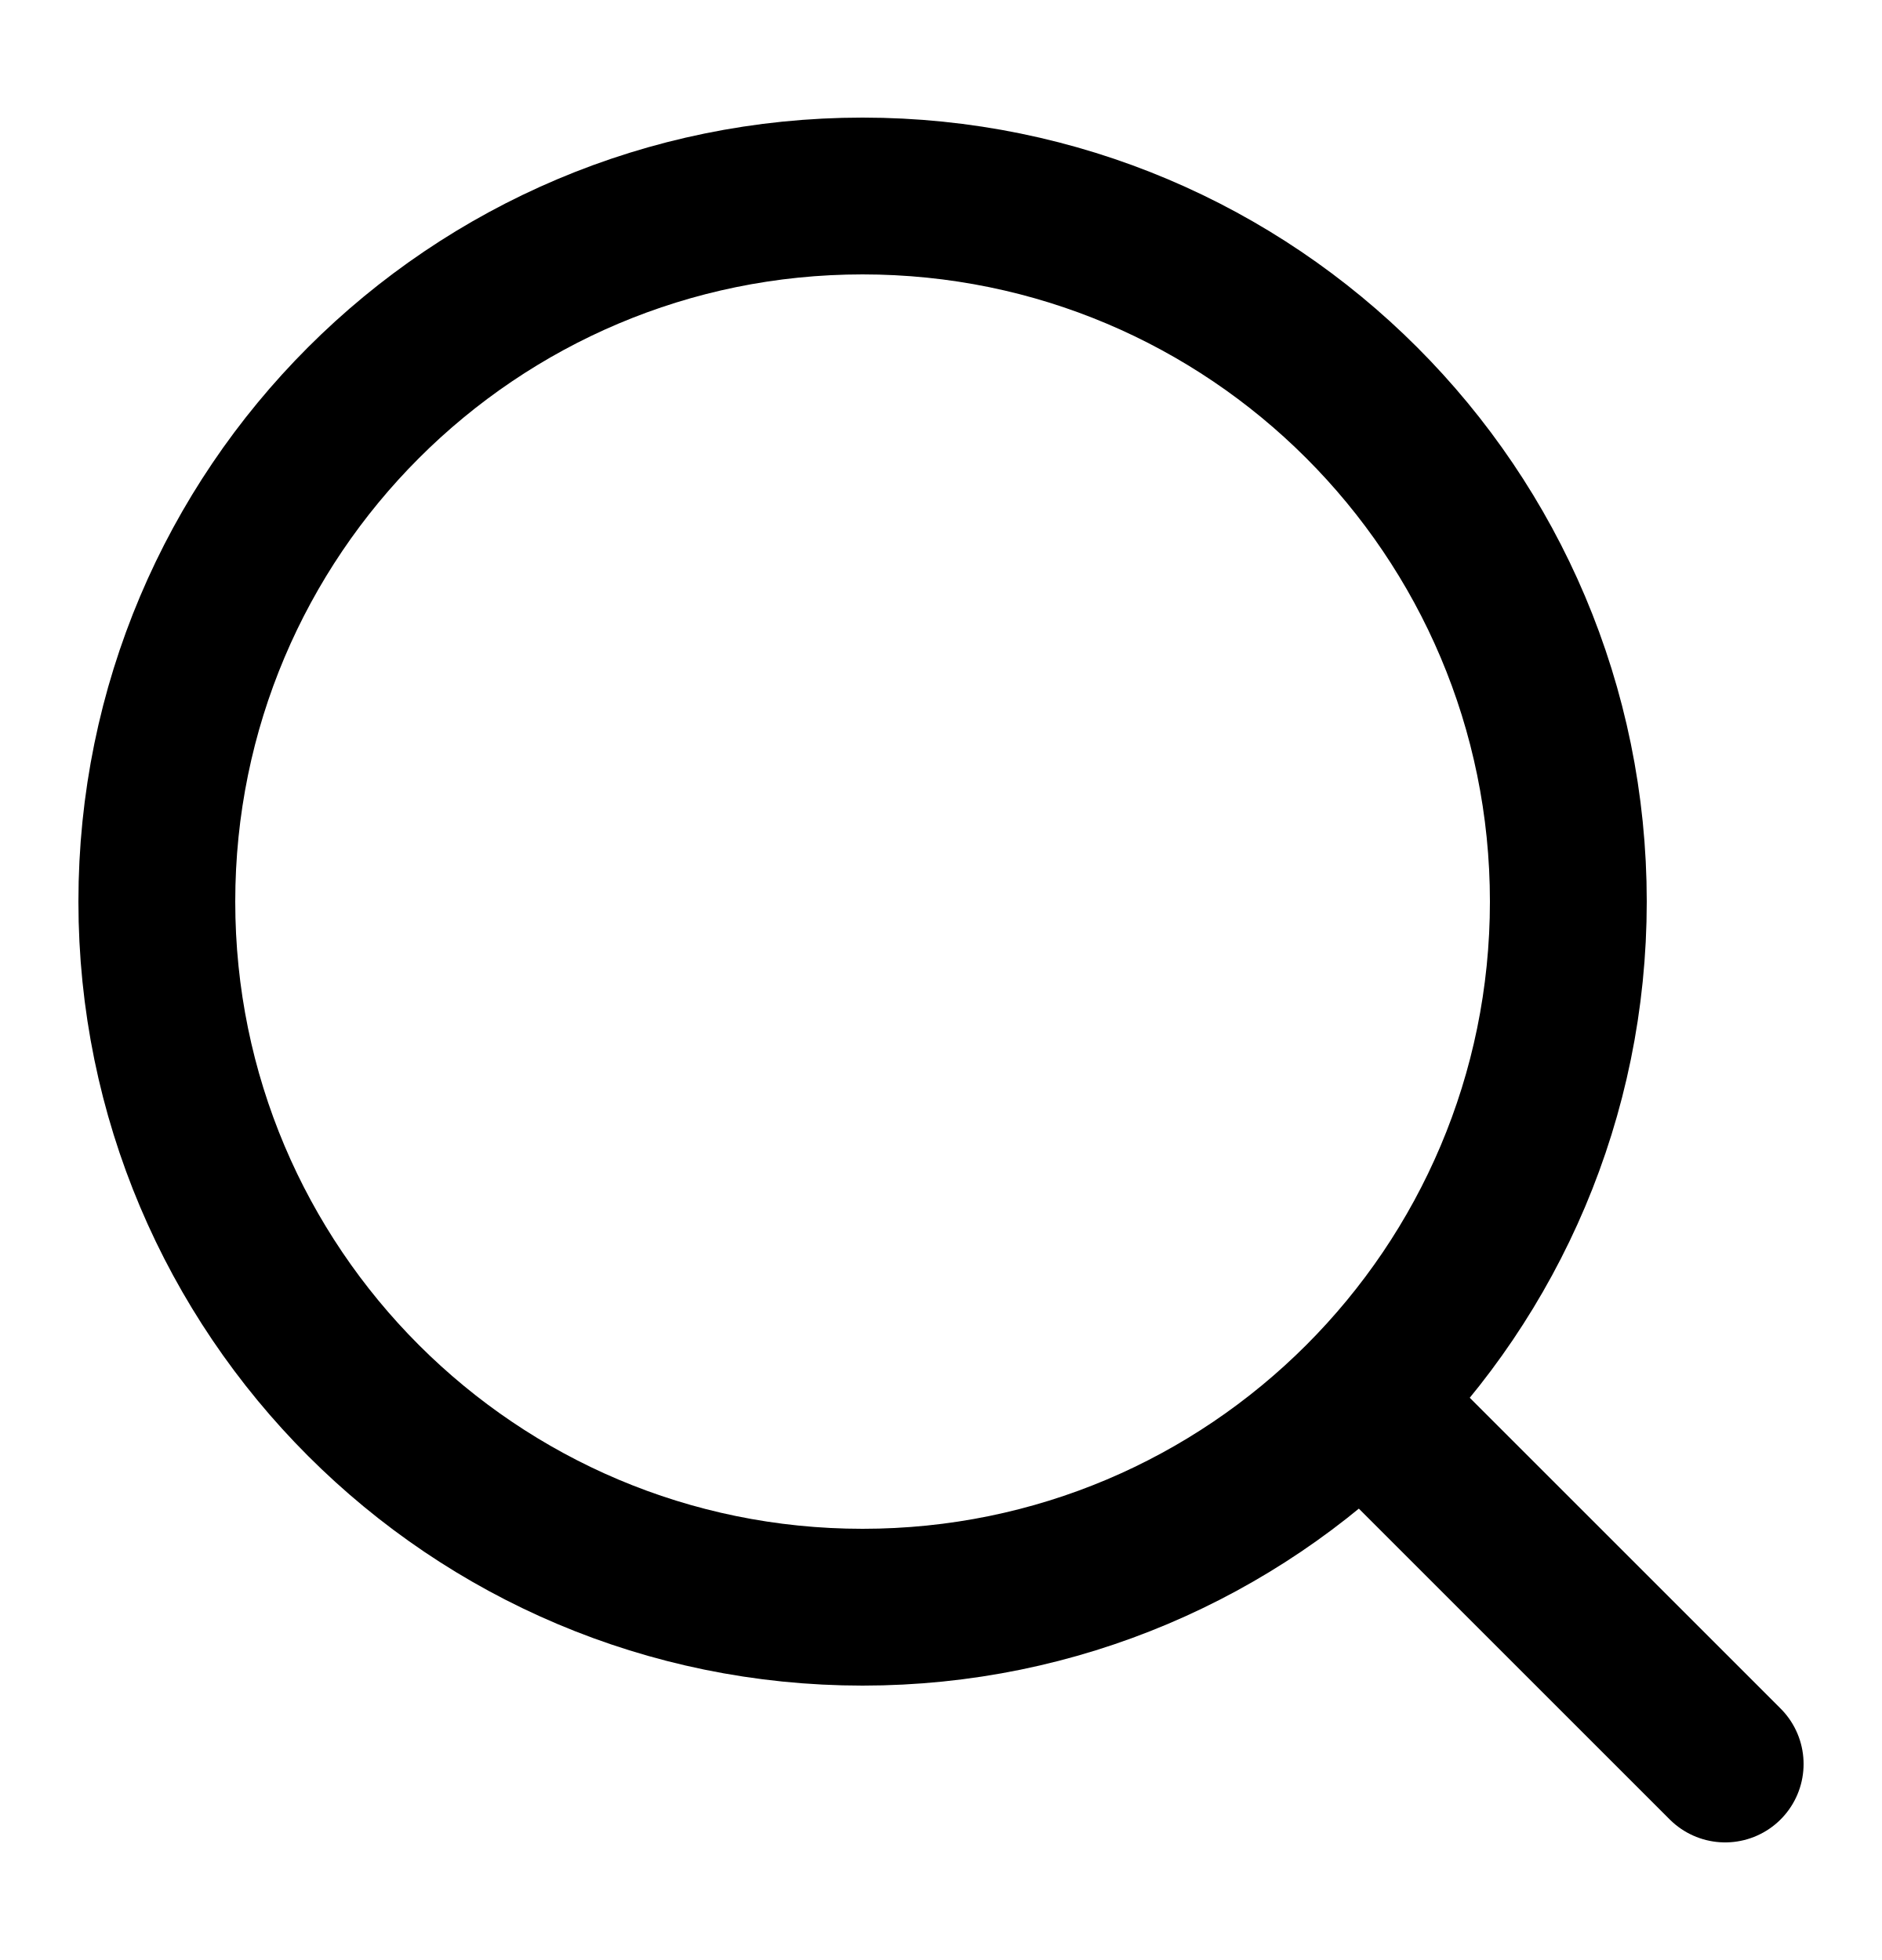
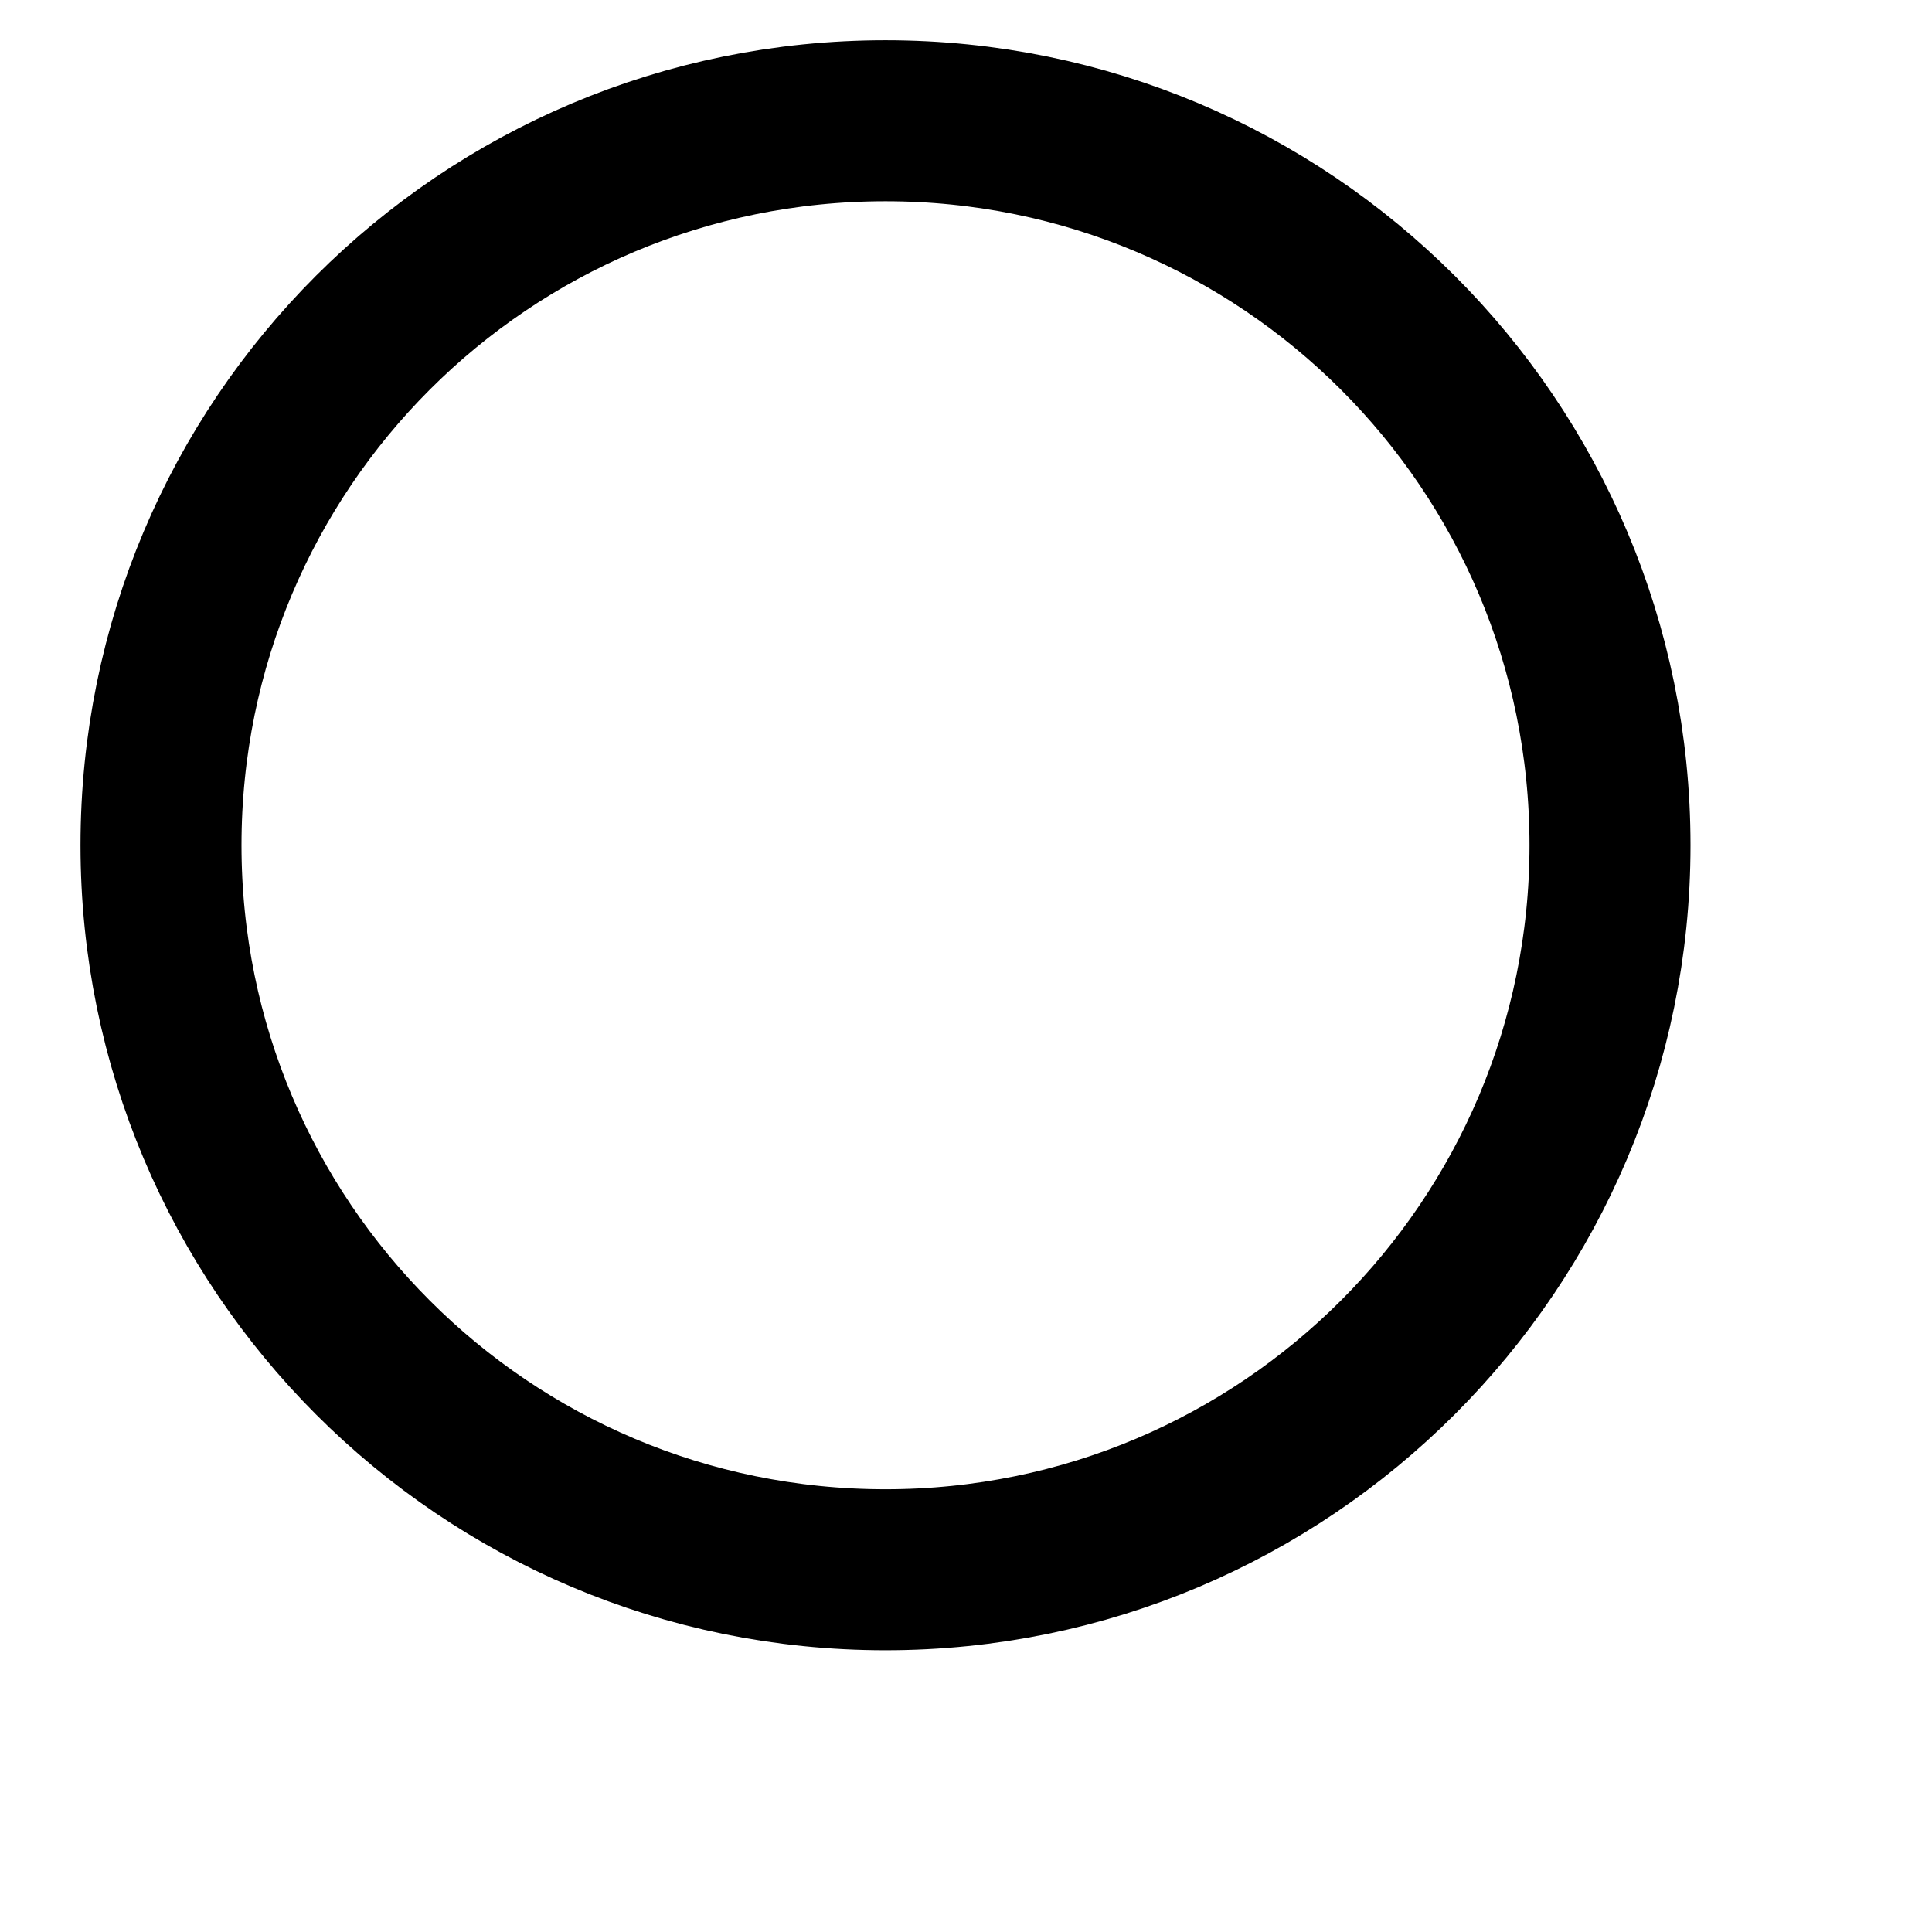
- <svg xmlns="http://www.w3.org/2000/svg" width="24" height="25" viewBox="0 0 24 25" fill="none">
-   <path d="M11 20.5C15.971 20.5 20 16.471 20 11.5C20 6.529 15.971 2.5 11 2.5C6.029 2.5 2 6.529 2 11.5C2 16.471 6.029 20.5 11 20.5Z" stroke="black" stroke-width="2" stroke-linecap="round" stroke-linejoin="round" />
-   <path d="M22 22.5L18 18.5" stroke="black" stroke-width="2" stroke-linecap="round" stroke-linejoin="round" />
+ <svg xmlns="http://www.w3.org/2000/svg" width="24" height="24" viewBox="0 0 24 24" fill="none">
+   <defs />
+   <path id="Vector" d="M11 19.5C6.02 19.5 2 15.47 2 10.5C2 5.52 6.02 1.5 11 1.5C15.97 1.5 20 5.52 20 10.5C20 15.47 15.97 19.5 11 19.5Z" stroke="#000000" stroke-opacity="1" stroke-width="2" stroke-linejoin="round" />
+   <path id="Vector" d="M22 21.5L18 " stroke="#000000" stroke-opacity="1" stroke-width="2" stroke-linejoin="round" stroke-linecap="round" />
</svg>
